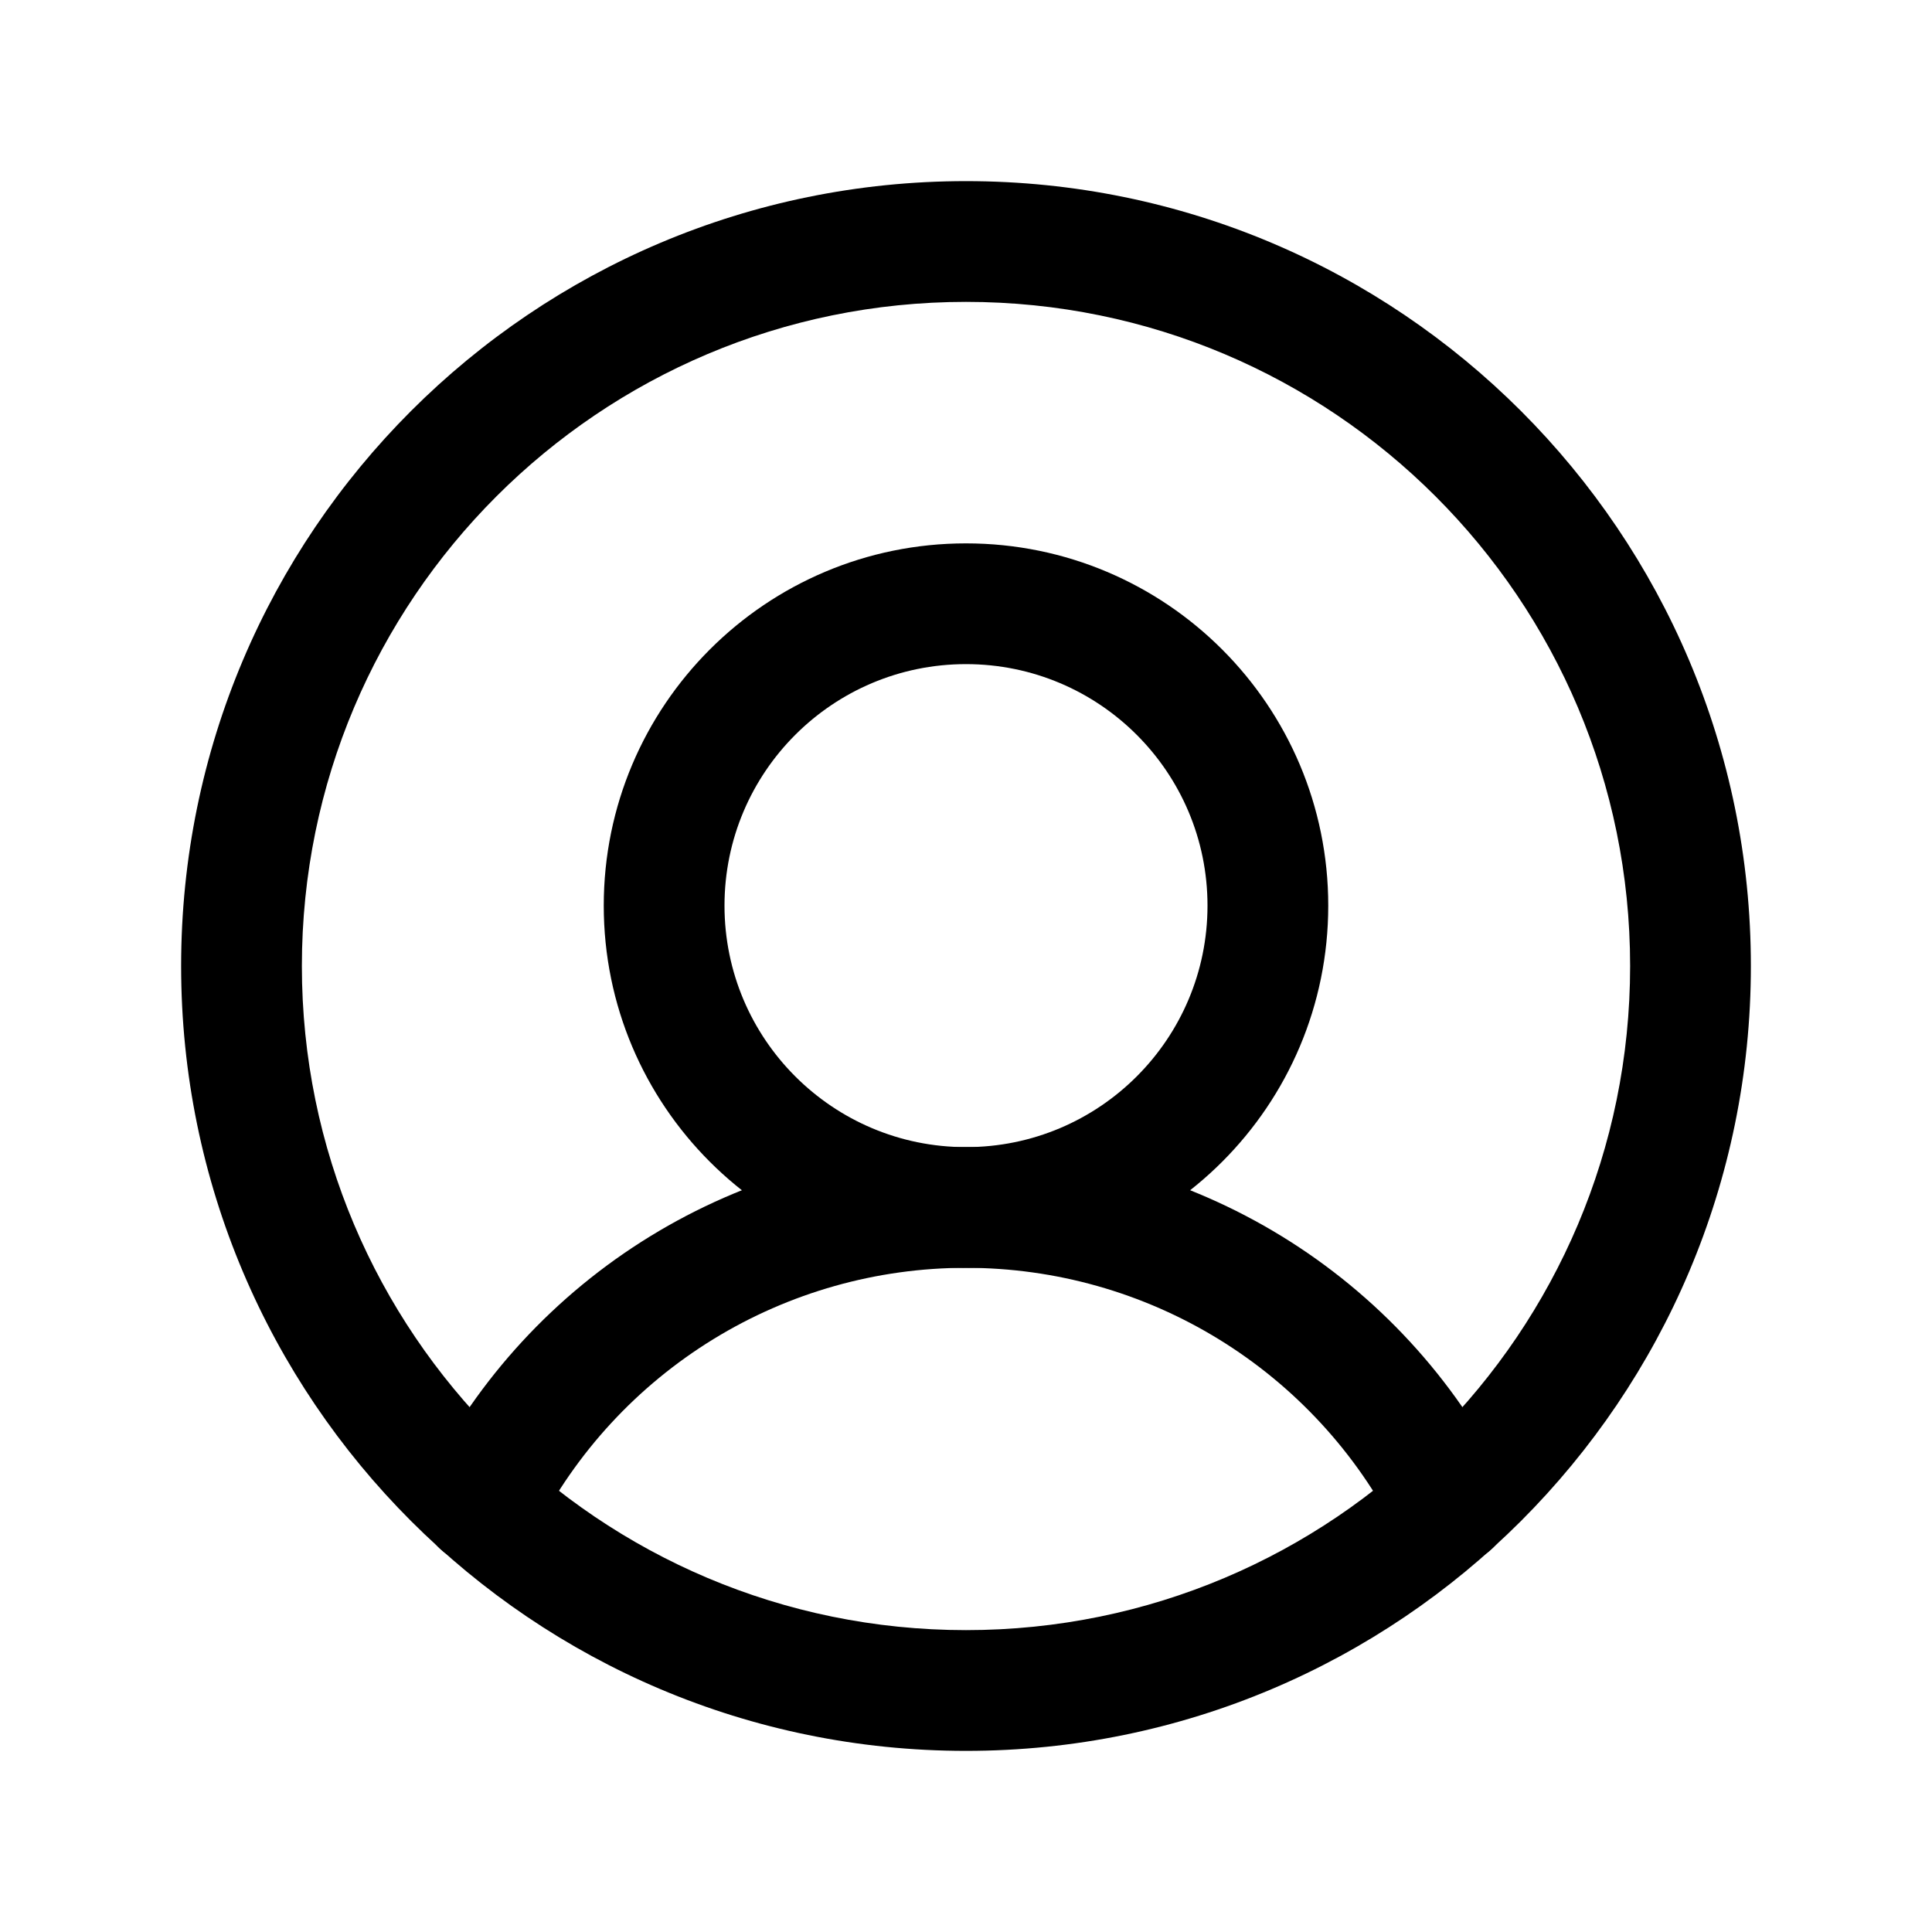
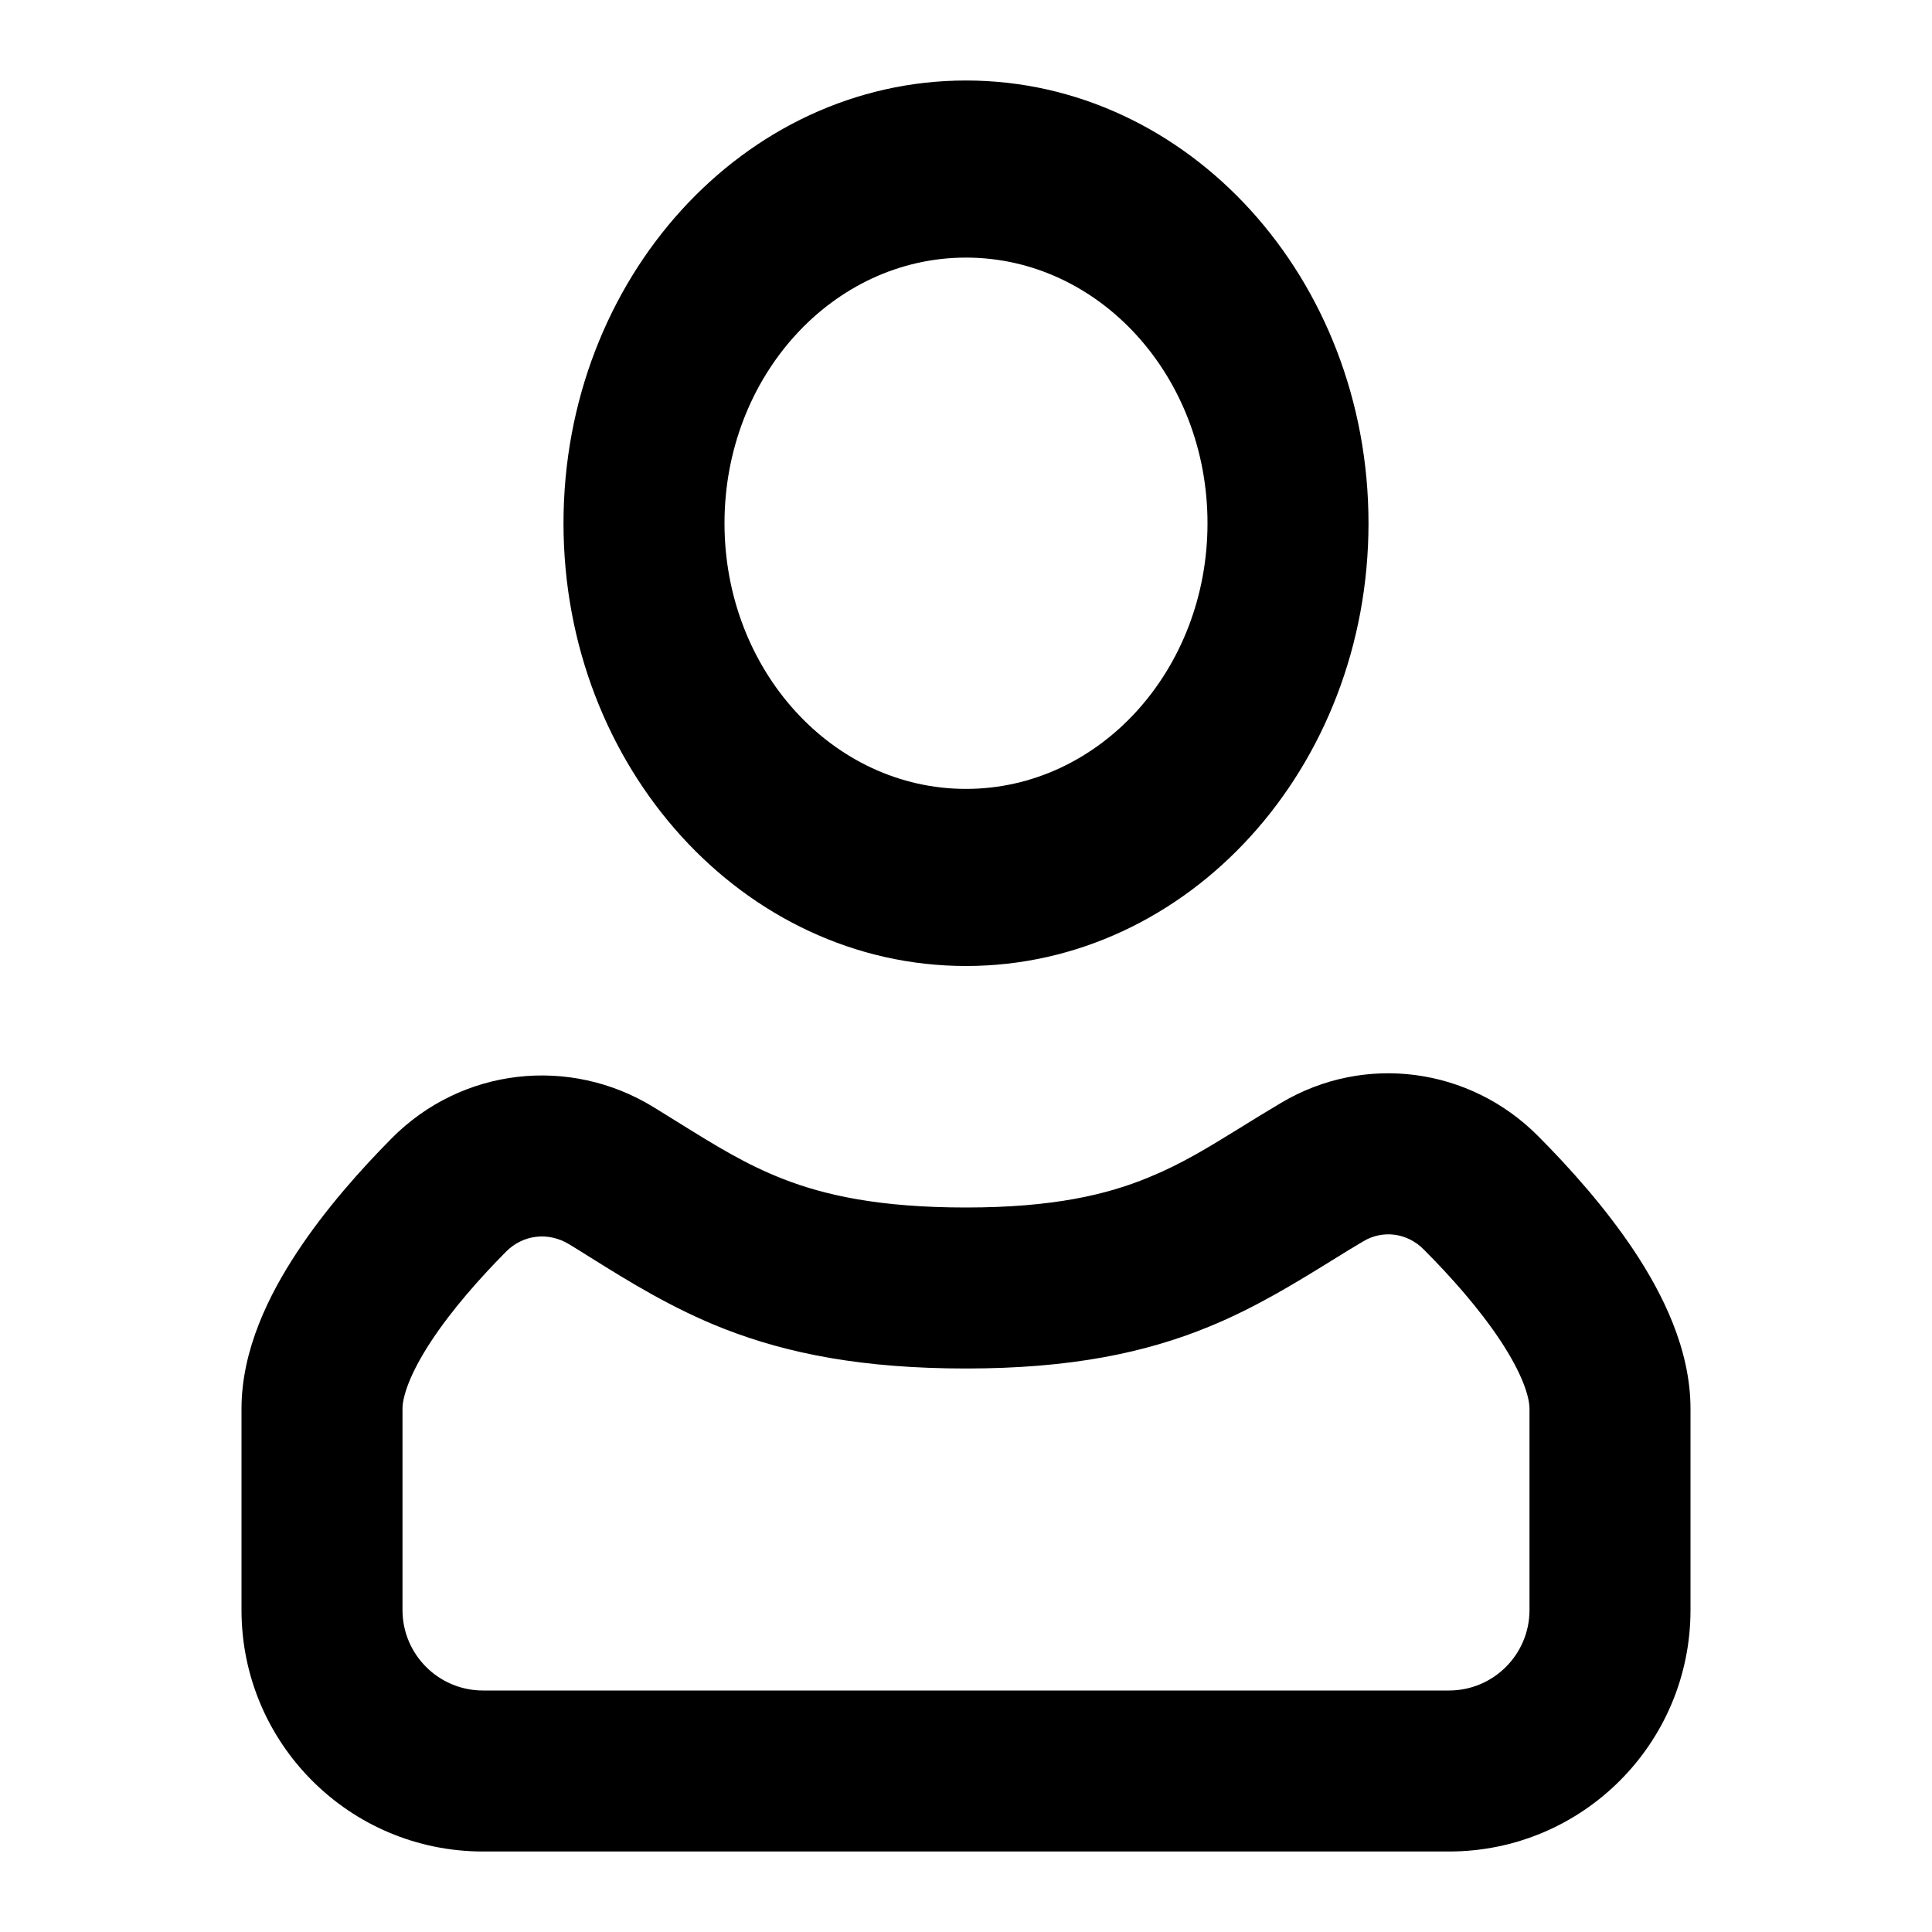
- <svg xmlns="http://www.w3.org/2000/svg" viewBox="0 0 32 32">
-   <path fill-rule="evenodd" clip-rule="evenodd" d="M16 5C9.925 5 5 9.925 5 16C5 22.075 9.925 27 16 27C22.075 27 27 22.075 27 16C27 9.925 22.075 5 16 5ZM3 16C3 8.82 8.82 3 16 3C23.18 3 29 8.82 29 16C29 23.18 23.18 29 16 29C8.82 29 3 23.18 3 16Z" />
-   <path fill-rule="evenodd" clip-rule="evenodd" d="M16 11C13.791 11 12 12.791 12 15C12 17.209 13.791 19 16 19C18.209 19 20 17.209 20 15C20 12.791 18.209 11 16 11ZM10 15C10 11.686 12.686 9 16 9C19.314 9 22 11.686 22 15C22 18.314 19.314 21 16 21C12.686 21 10 18.314 10 15Z" />
-   <path fill-rule="evenodd" clip-rule="evenodd" d="M16 20.999C14.523 20.999 13.074 21.408 11.815 22.181C10.556 22.954 9.535 24.06 8.867 25.378C8.617 25.87 8.015 26.067 7.522 25.817C7.03 25.567 6.833 24.965 7.083 24.472C7.919 22.826 9.195 21.443 10.769 20.477C12.343 19.511 14.153 18.999 16 18.999C17.847 18.999 19.657 19.511 21.231 20.477C22.805 21.443 24.081 22.826 24.917 24.472C25.167 24.965 24.97 25.567 24.478 25.817C23.985 26.067 23.383 25.87 23.133 25.378C22.465 24.06 21.444 22.954 20.185 22.181C18.926 21.408 17.477 20.999 16 20.999Z" />
+ <svg xmlns="http://www.w3.org/2000/svg" viewBox="0 0 24 24">
+   <path fill-rule="evenodd" clip-rule="evenodd" d="M12 12C14.761 12 17 9.538 17 6.5C17 3.462 14.761 1 12 1C9.239 1 7 3.462 7 6.5C7 9.538 9.239 12 12 12ZM12 9.8C10.343 9.8 9 8.323 9 6.5C9 4.677 10.343 3.2 12 3.2C13.657 3.2 15 4.677 15 6.5C15 8.323 13.657 9.8 12 9.8Z" />
+   <path fill-rule="evenodd" clip-rule="evenodd" d="M19.103 14.109C18.26 13.263 16.957 13.081 15.916 13.699C15.726 13.812 15.558 13.915 15.404 14.011C14.994 14.264 14.675 14.46 14.265 14.628C13.75 14.84 13.084 15 12 15C10.927 15 10.249 14.849 9.726 14.645C9.264 14.464 8.898 14.237 8.417 13.938C8.323 13.88 8.224 13.818 8.12 13.754C7.076 13.113 5.735 13.262 4.864 14.142C4.484 14.526 4.04 15.022 3.685 15.563C3.346 16.078 3 16.764 3 17.5V20C3 21.657 4.343 23 6 23H18C19.657 23 21 21.657 21 20V17.5C21 16.754 20.645 16.059 20.3 15.539C19.937 14.993 19.485 14.492 19.103 14.109ZM16.937 15.419C17.176 15.277 17.478 15.312 17.686 15.521C18.021 15.857 18.372 16.252 18.633 16.645C18.911 17.064 19 17.352 19 17.5V20C19 20.552 18.552 21 18 21H6C5.448 21 5 20.552 5 20V17.5C5 17.355 5.085 17.073 5.356 16.661C5.61 16.275 5.954 15.884 6.286 15.549C6.494 15.338 6.811 15.297 7.074 15.459C7.157 15.509 7.241 15.562 7.327 15.616C7.809 15.917 8.349 16.254 8.998 16.508C9.793 16.818 10.724 17 12 17C13.3 17 14.231 16.805 15.025 16.478C15.601 16.242 16.108 15.928 16.556 15.651C16.688 15.569 16.815 15.491 16.937 15.419Z" />
</svg>
